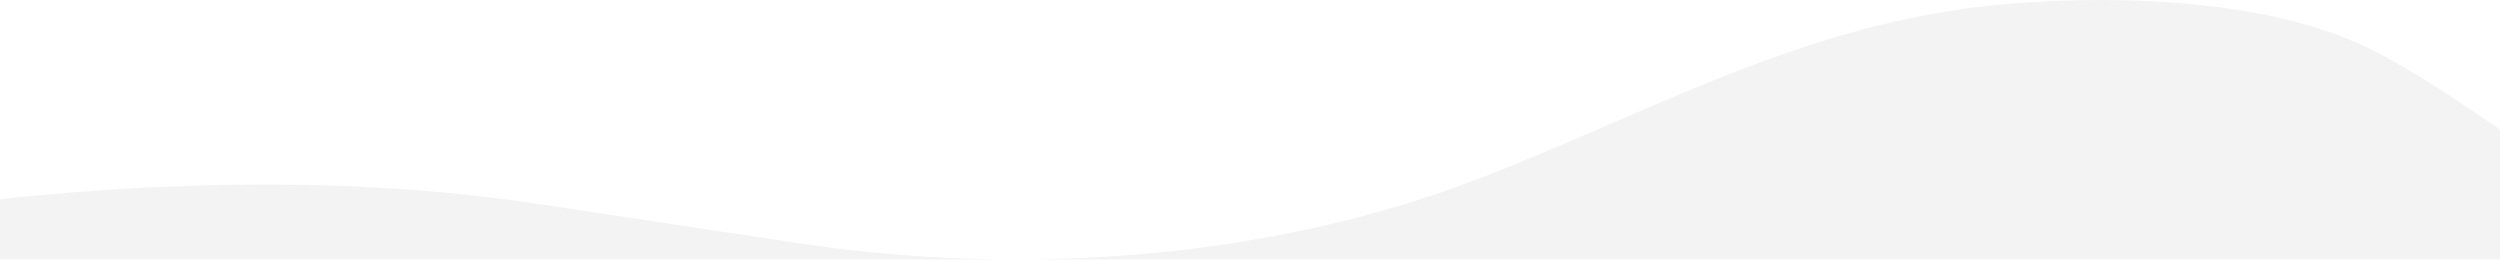
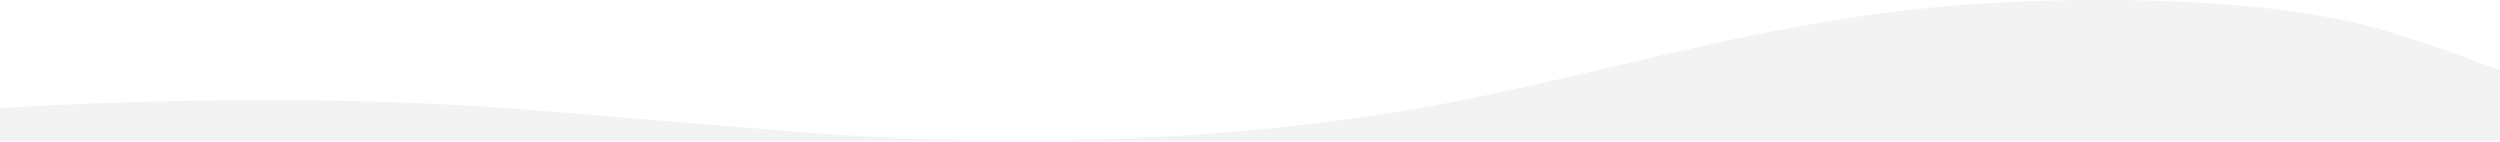
- <svg xmlns="http://www.w3.org/2000/svg" width="1438" height="150" viewBox="0 0 1438 150" fill="none">
-   <path fill-rule="evenodd" clip-rule="evenodd" d="M1430.44 69.372C1432.96 71.075 1435.48 72.778 1438 74.478V149.191H593.585C621.149 148.894 648.692 147.247 676.022 144.235L683.064 143.493L690.064 142.54L704.063 140.623L707.57 140.14C708.298 140.038 709.021 139.911 709.741 139.785L709.762 139.782L709.782 139.78L710.412 139.67L711.048 139.564L718.005 138.376L731.904 136.011C734.872 135.435 737.833 134.824 740.792 134.215C742.425 133.878 744.058 133.541 745.689 133.211L752.575 131.799L753.873 131.536C755.738 131.159 757.604 130.782 759.432 130.305L773.061 127.011L779.875 125.364C781.384 125.014 782.862 124.592 784.343 124.168L785.104 123.95L786.021 123.693L786.618 123.529C788.99 122.853 791.368 122.194 793.746 121.535L793.797 121.521L793.802 121.52L793.806 121.519C800.387 119.696 806.962 117.875 813.376 115.694L826.605 111.447C829.445 110.503 832.238 109.476 835.033 108.447C836.559 107.886 838.085 107.324 839.621 106.776C841.09 106.236 842.564 105.704 844.039 105.172C846.899 104.139 849.762 103.106 852.594 102.011L865.381 96.941C868.621 95.684 871.82 94.36 875.021 93.035C876.045 92.611 877.07 92.187 878.097 91.764C879.563 91.156 881.033 90.55 882.503 89.945L882.508 89.944L885.272 88.804C887.109 88.046 888.944 87.282 890.771 86.506C902.355 81.616 913.881 76.632 925.41 71.646L925.416 71.644L925.445 71.631C947.403 62.136 969.356 52.643 991.701 43.812L998.088 41.271L1004.53 38.836L1017.43 34.001C1018.58 33.608 1019.73 33.211 1020.88 32.811C1021.8 32.491 1022.72 32.171 1023.64 31.849L1025.46 31.211L1025.46 31.208L1025.6 31.16C1028.31 30.21 1031.02 29.259 1033.74 28.333C1037.02 27.218 1040.31 26.136 1043.63 25.13L1050.25 23.036L1051.09 22.769L1051.73 22.567L1051.74 22.562C1053.45 22.019 1055.15 21.477 1056.89 21.012L1070.31 17.248L1073.66 16.307L1077.05 15.483L1083.85 13.848C1085.24 13.528 1086.62 13.19 1088 12.852L1088.05 12.839C1089.86 12.396 1091.68 11.953 1093.5 11.548C1094.82 11.255 1096.15 10.981 1097.49 10.742L1111.26 8.012C1112.97 7.636 1114.71 7.377 1116.43 7.118L1117.04 7.027C1117.43 6.968 1117.82 6.909 1118.21 6.848L1125.16 5.789C1131.86 4.622 1138.64 3.924 1145.42 3.226C1148.01 2.96 1150.59 2.693 1153.18 2.401C1171.95 0.73 1190.84 -0.034 1209.73 0.001C1228.6 0.048 1247.49 0.942 1266.22 2.942C1284.94 4.954 1303.52 8.072 1321.48 12.848L1328.17 14.742C1328.58 14.858 1328.98 14.973 1329.39 15.088C1331.22 15.599 1333.05 16.11 1334.81 16.754L1341.35 18.977L1344.62 20.083L1347.8 21.365C1348.97 21.857 1350.16 22.332 1351.35 22.808C1354.41 24.029 1357.47 25.252 1360.34 26.742L1366.44 29.683C1367.8 30.334 1369.11 31.058 1370.42 31.782L1371.23 32.228C1371.61 32.441 1372 32.652 1372.39 32.86C1388.15 41.436 1403.11 51 1417.78 60.836C1421.98 63.652 1426.17 66.485 1430.36 69.319L1430.44 69.372ZM450.097 138.493C491.354 145.154 533.347 148.738 575.389 149.191H0V114.529C74.985 106.67 150.926 103.623 226.324 108.47C233.331 108.863 240.306 109.444 247.288 110.026C249.708 110.228 252.128 110.429 254.551 110.623C257.096 110.888 259.644 111.142 262.191 111.397C269.019 112.077 275.849 112.759 282.649 113.658C284.257 113.865 285.869 114.057 287.481 114.249L287.491 114.25L287.501 114.252C290.556 114.614 293.611 114.977 296.648 115.447L310.604 117.458L338.503 121.658L450.097 138.493Z" fill="#F3F3F3" />
+ <svg xmlns="http://www.w3.org/2000/svg" width="1639" height="93" viewBox="0 0 1639 93" fill="none">
+   <path fill-rule="evenodd" clip-rule="evenodd" d="M1630.38 42.868C1633.25 43.92 1636.12 44.972 1639 46.023V92.19H676.66C708.042 92.005 739.4 90.988 770.515 89.128L778.541 88.67L786.519 88.081L802.475 86.896L806.472 86.598C807.318 86.534 808.157 86.454 808.994 86.375L808.996 86.375L809.336 86.343C809.703 86.308 810.07 86.274 810.437 86.242L818.366 85.508L834.208 84.046C837.591 83.691 840.966 83.313 844.339 82.936L844.346 82.936C846.205 82.728 848.063 82.52 849.92 82.316L857.768 81.444L858.148 81.402L858.802 81.33L859.247 81.281C861.373 81.049 863.5 80.816 865.584 80.521L881.117 78.485L888.884 77.467C890.604 77.251 892.289 76.99 893.976 76.728C894.839 76.595 895.701 76.461 896.57 76.333C899.296 75.912 902.03 75.501 904.764 75.091C912.262 73.965 919.757 72.84 927.068 71.492L942.146 68.867C945.383 68.284 948.566 67.649 951.752 67.014C953.491 66.667 955.231 66.32 956.981 65.981C958.654 65.648 960.333 65.319 962.013 64.99L962.016 64.99L962.017 64.99L962.019 64.989L962.021 64.989L962.023 64.988L962.03 64.987C965.286 64.35 968.544 63.712 971.767 63.037L986.342 59.904C990.035 59.127 993.681 58.309 997.33 57.49L997.35 57.485L997.355 57.484C998.514 57.224 999.674 56.964 1000.84 56.705C1002.5 56.329 1004.18 55.956 1005.85 55.583L1005.85 55.583L1005.85 55.582L1005.85 55.581L1005.86 55.58C1009.01 54.878 1012.15 54.176 1015.28 53.455C1028.49 50.433 1041.63 47.352 1054.77 44.272C1079.81 38.401 1104.84 32.533 1130.32 27.073L1137.6 25.503L1144.94 23.998L1159.65 21.01C1162.71 20.444 1165.75 19.865 1168.8 19.285L1168.8 19.285C1175.66 17.98 1182.52 16.676 1189.51 15.529L1197.05 14.235C1197.62 14.138 1198.19 14.04 1198.75 13.942C1200.7 13.606 1202.64 13.271 1204.62 12.985L1219.91 10.658L1223.73 10.077L1227.6 9.568L1235.35 8.557C1236.95 8.357 1238.54 8.146 1240.13 7.935L1240.13 7.935L1240.14 7.934C1243.7 7.462 1247.26 6.989 1250.9 6.638L1266.59 4.951C1268.54 4.719 1270.52 4.558 1272.48 4.399L1272.49 4.399C1273.16 4.344 1273.84 4.289 1274.51 4.232L1282.44 3.577C1290.07 2.856 1297.8 2.425 1305.53 1.993L1305.53 1.993C1308.47 1.829 1311.42 1.664 1314.36 1.484C1335.76 0.451 1357.29 -0.021 1378.82 0.001C1400.33 0.03 1421.86 0.582 1443.21 1.818C1464.55 3.061 1485.72 4.988 1506.19 7.939L1513.81 9.11C1514.28 9.182 1514.75 9.252 1515.21 9.323C1517.3 9.639 1519.38 9.955 1521.38 10.353L1528.84 11.727L1532.56 12.41L1536.19 13.203C1537.53 13.506 1538.89 13.8 1540.24 14.094C1543.73 14.849 1547.21 15.604 1550.49 16.525L1557.44 18.342C1558.99 18.744 1560.48 19.192 1561.97 19.639L1561.97 19.64C1562.72 19.863 1563.46 20.087 1564.22 20.305C1582.19 25.605 1599.23 31.515 1615.95 37.593C1620.77 39.344 1625.58 41.105 1630.38 42.868ZM513.01 85.58C559.999 89.693 607.824 91.908 655.707 92.19H0V70.772C85.466 65.916 172.022 64.033 257.959 67.028C265.945 67.271 273.895 67.63 281.849 67.989L281.85 67.989L281.852 67.989L281.853 67.989L281.854 67.99L281.856 67.99L281.857 67.99L281.858 67.99C284.615 68.114 287.372 68.239 290.131 68.358C293.032 68.522 295.936 68.679 298.84 68.836L298.84 68.836L298.841 68.836L298.842 68.837L298.842 68.837L298.843 68.837L298.844 68.837L298.844 68.837C306.624 69.257 314.408 69.678 322.157 70.234C323.99 70.362 325.827 70.48 327.664 70.599L327.664 70.599L327.665 70.599L327.665 70.599L327.665 70.599L327.665 70.599L327.666 70.599L327.666 70.599C331.154 70.824 334.644 71.049 338.113 71.339L354.02 72.582L385.818 75.177L513.01 85.58Z" fill="#F3F3F3" />
</svg>
